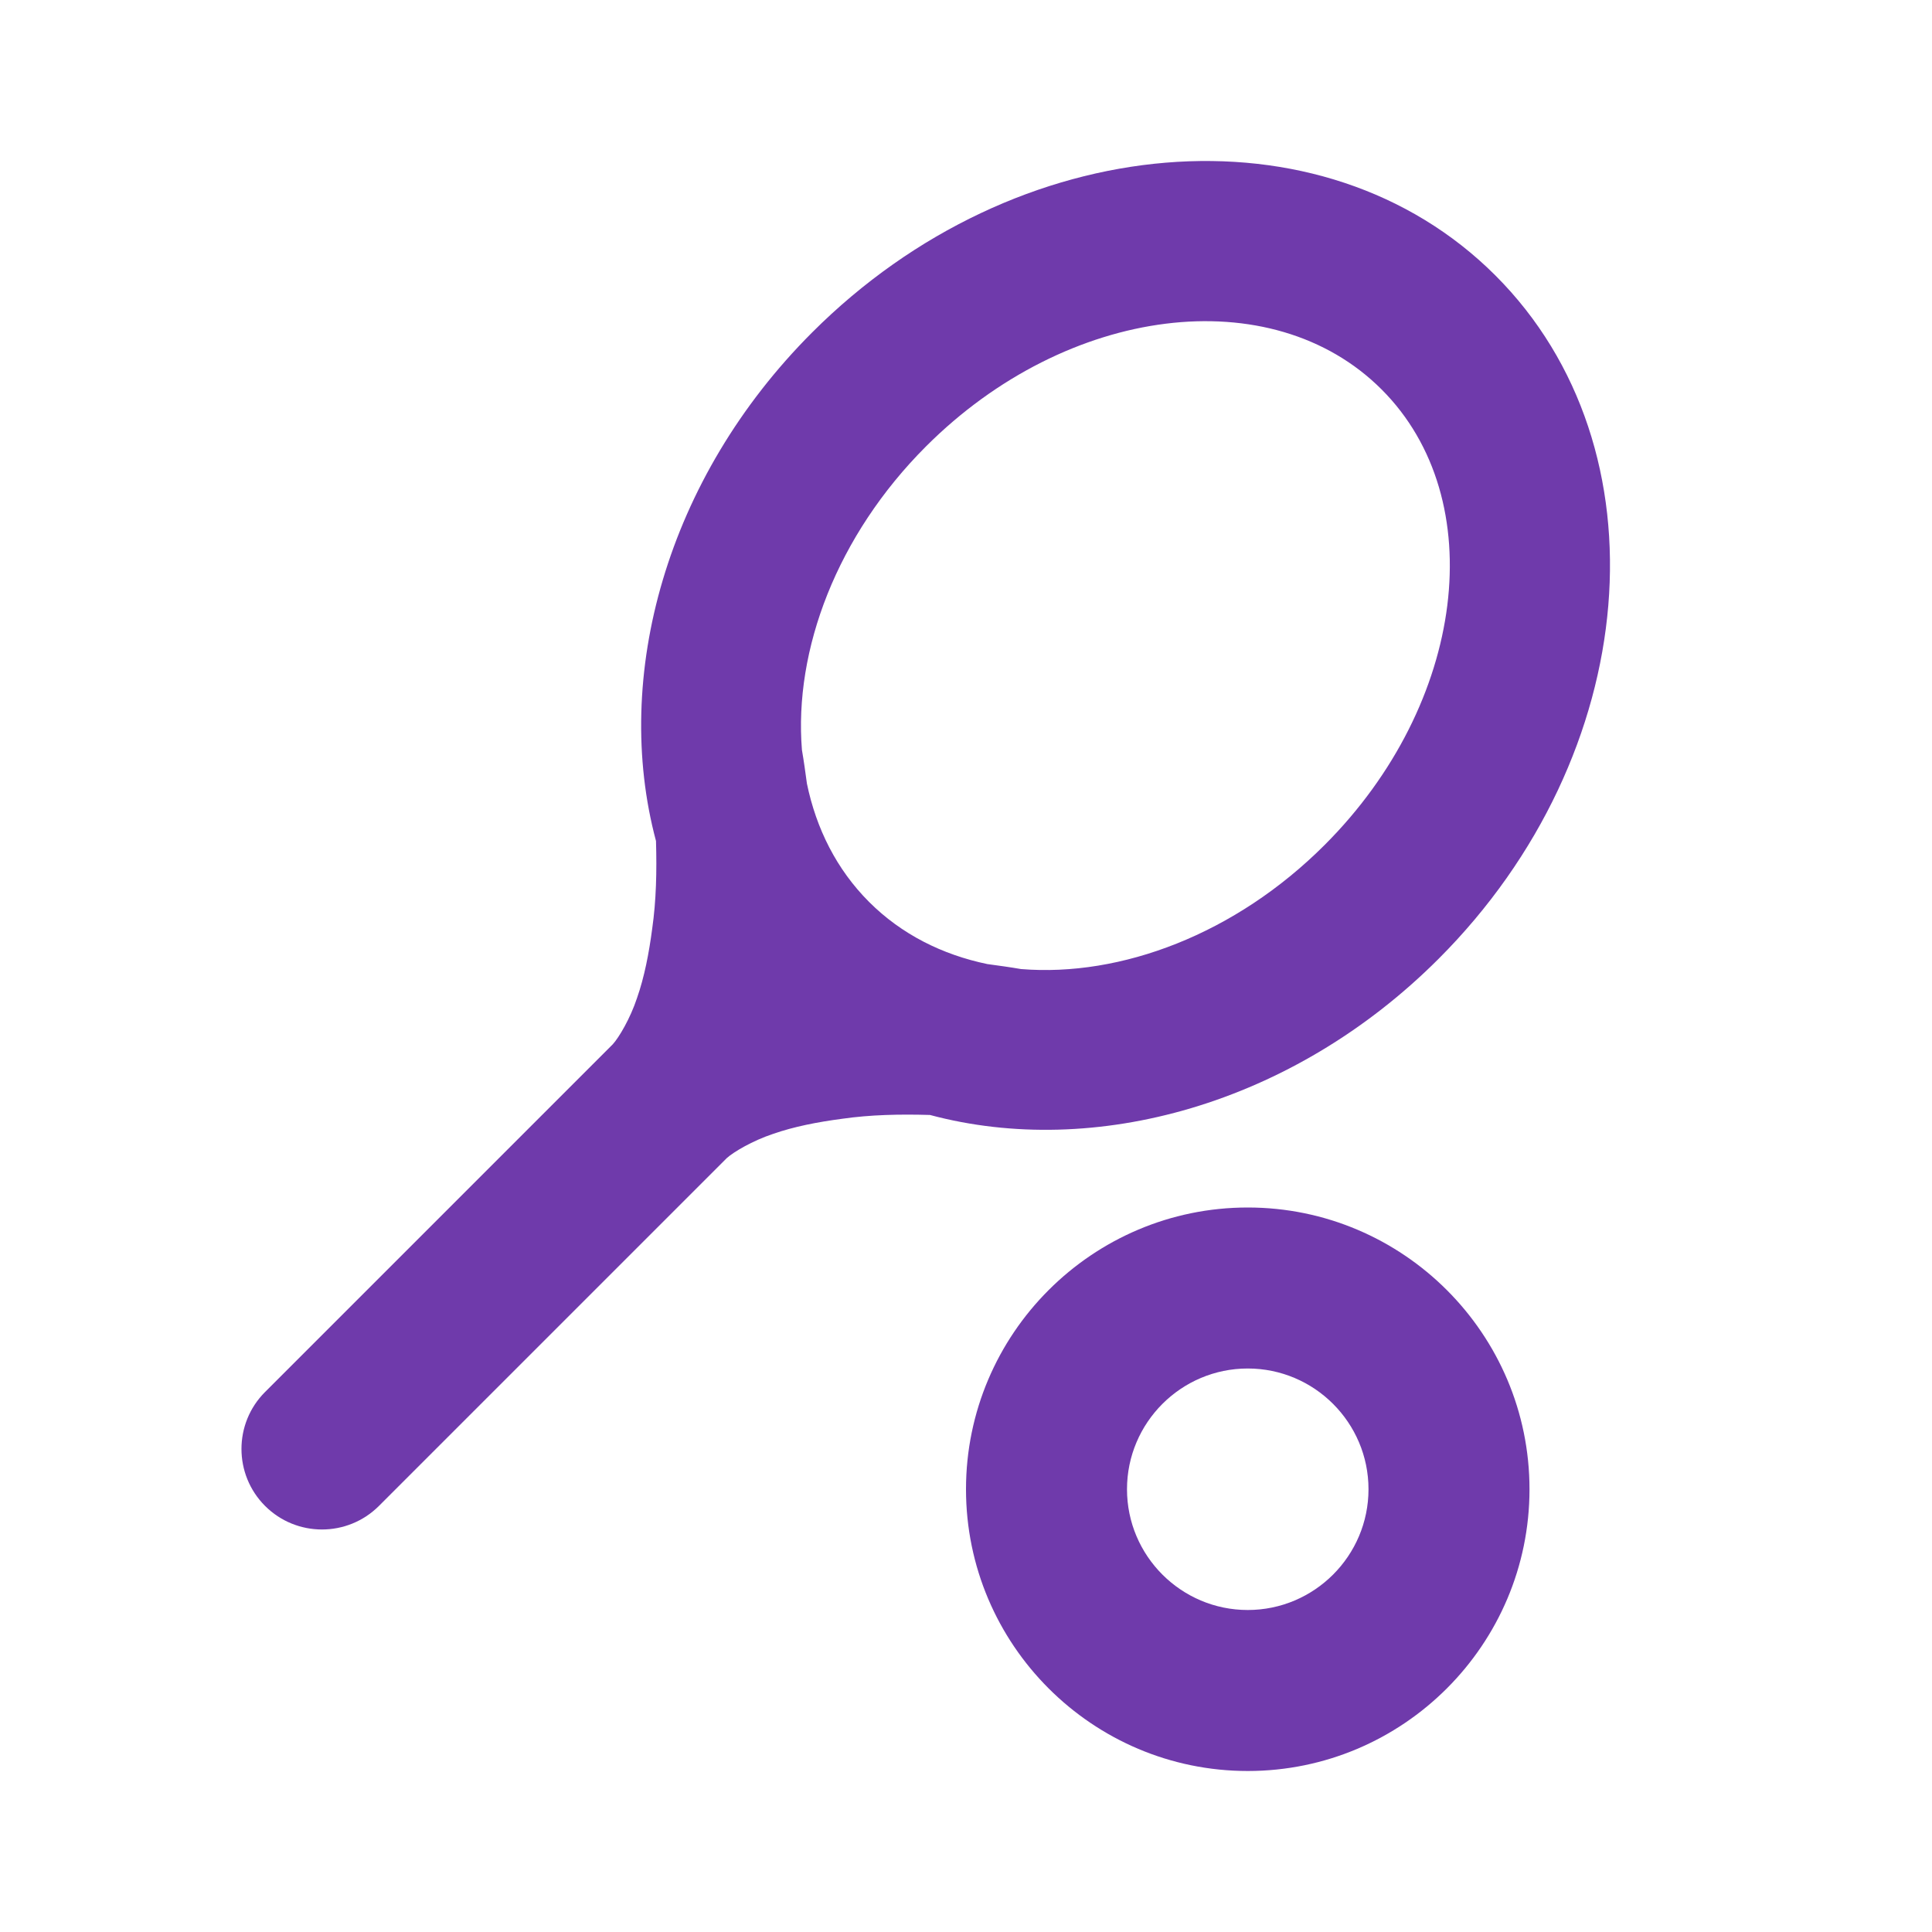
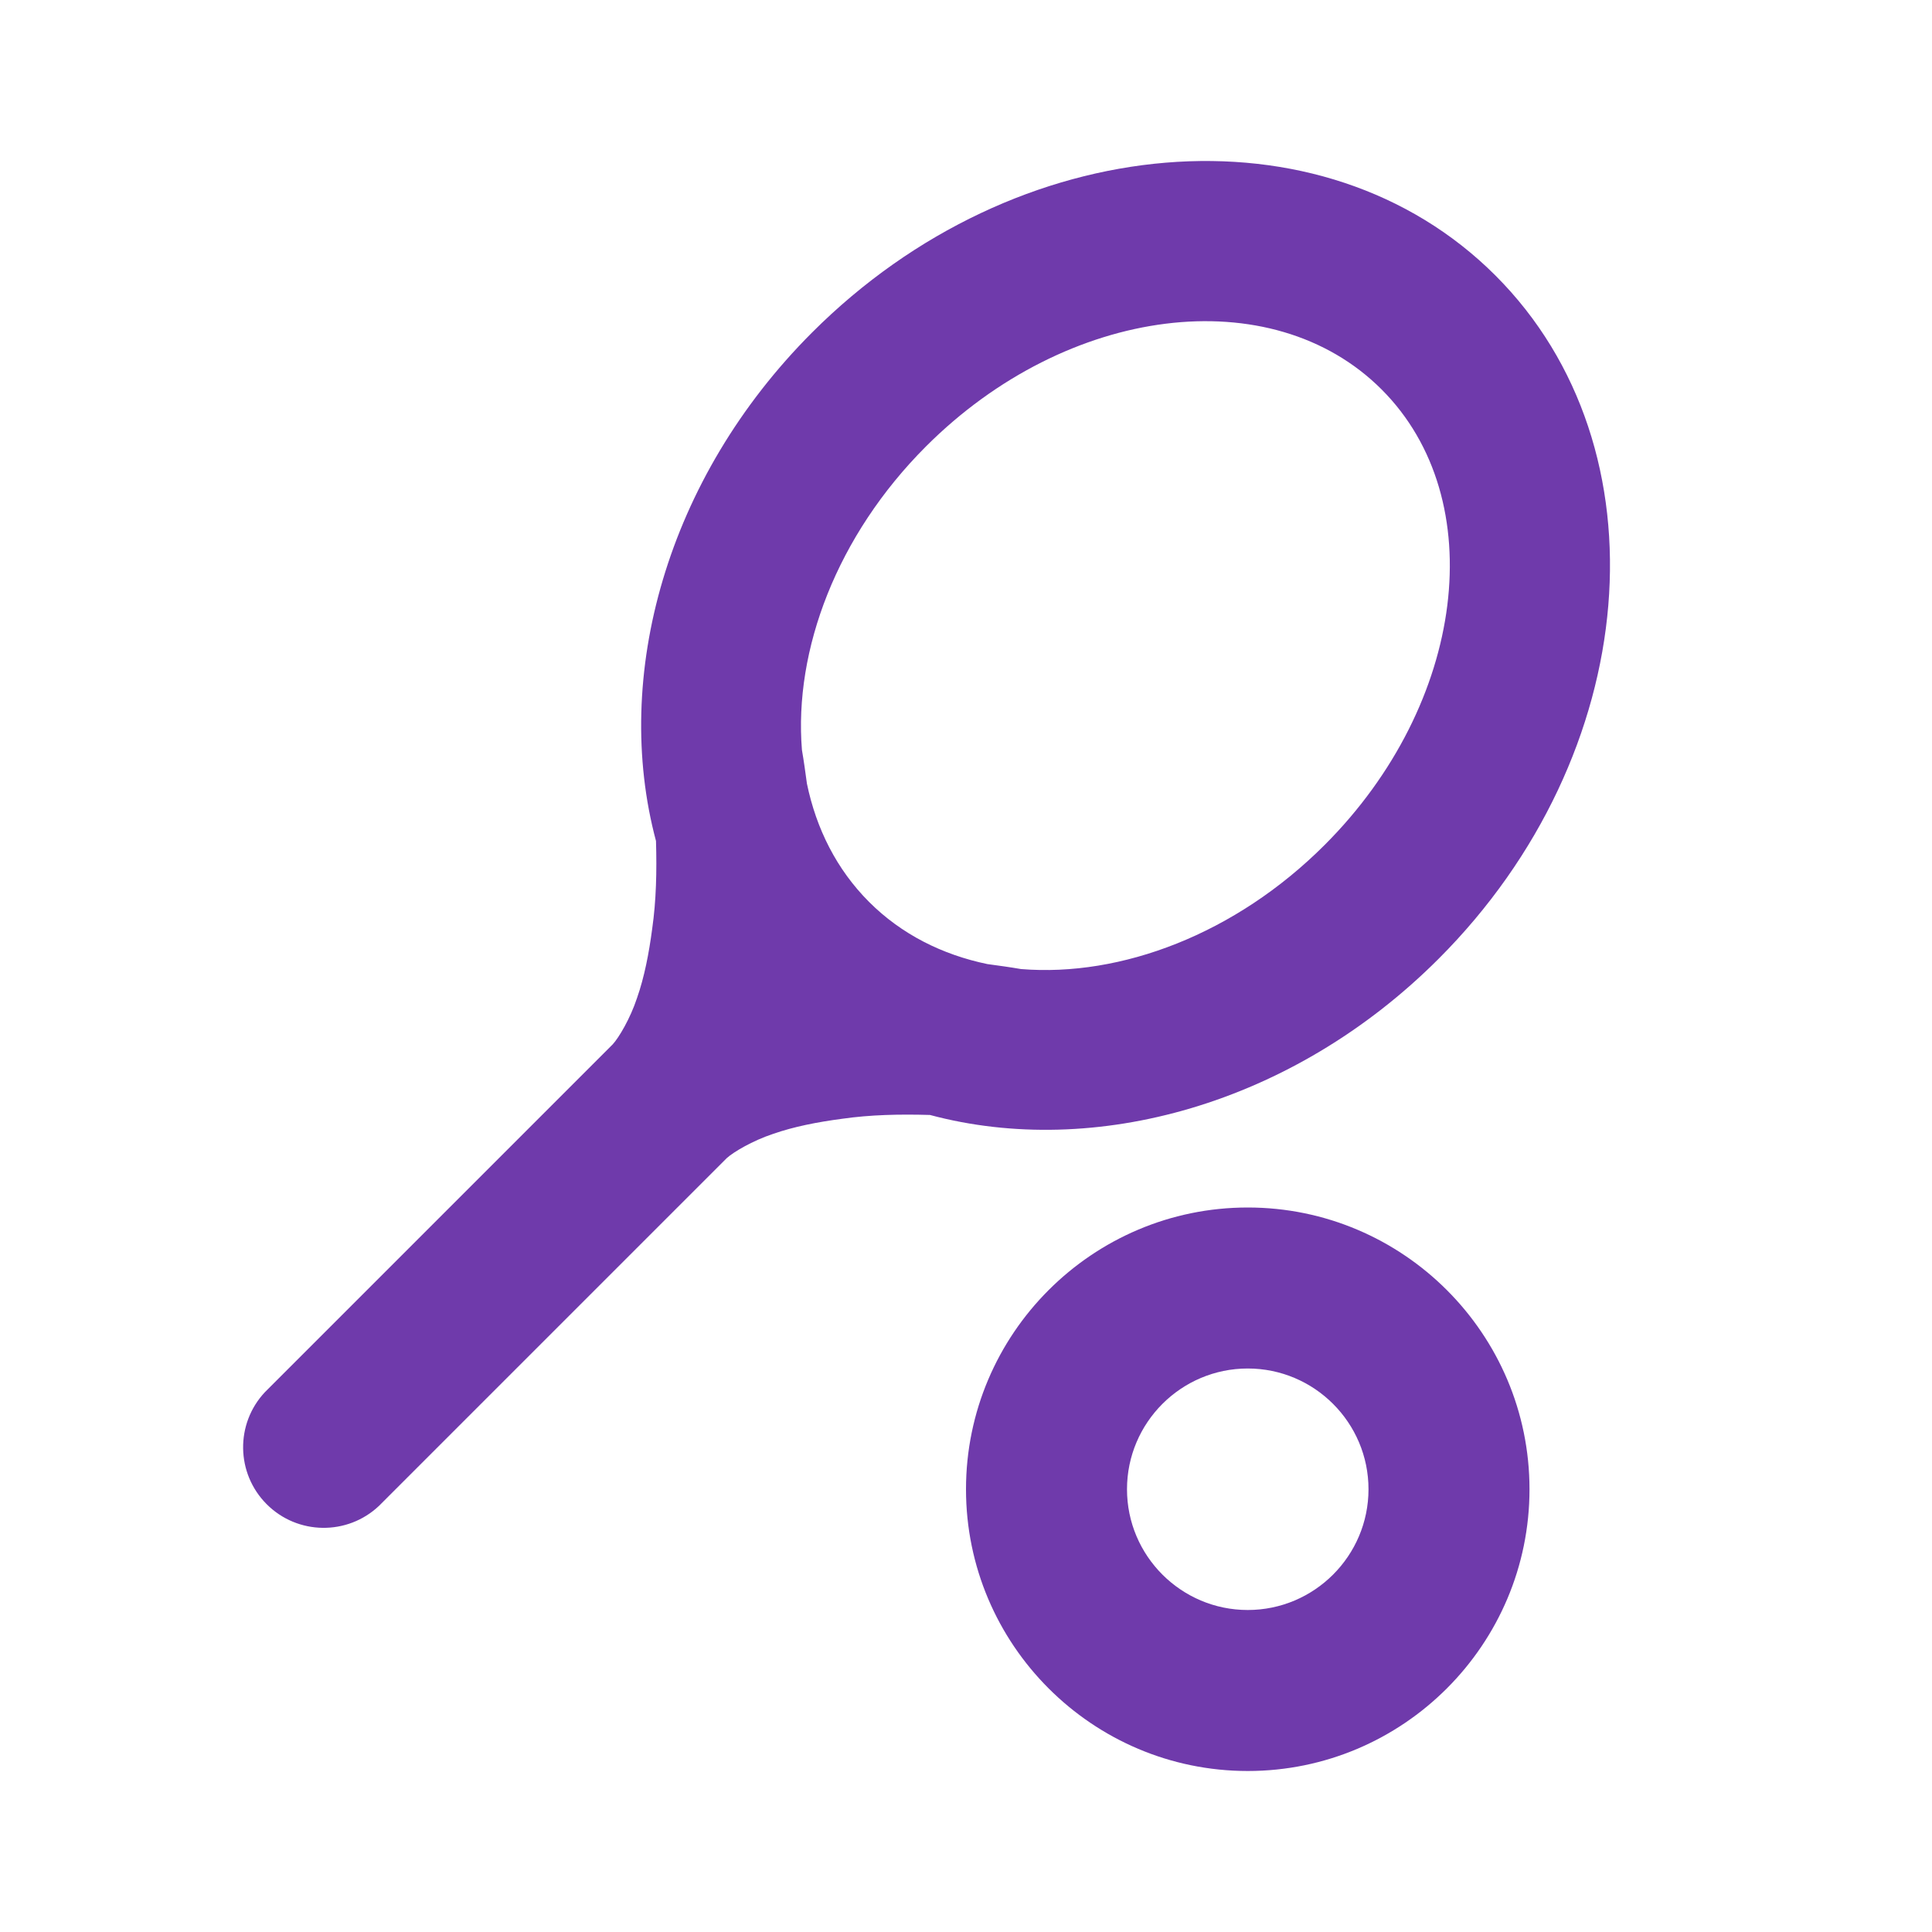
- <svg xmlns="http://www.w3.org/2000/svg" version="1.1" x="0px" y="0px" viewBox="0 0 48 48" style="enable-background:new 0 0 48 48;" xml:space="preserve" fill="#6F3AAB">
-   <style type="text/css">
- 	.st0{display:none;}
- 	.st1{display:inline;opacity:0.5;fill:#5763CE;}
- 	.st2{display:inline;opacity:0.5;fill:#5763CD;}
- </style>
-   <g id="Grids" class="st0">
-     <path class="st1" d="M24.125,0h-0.25H0v23.875v0.25V48h23.875h0.25H48V24.125v-0.25V0H24.125z M0.25,0.427L1,1.177v22.698H0.25   V0.427z M0.25,24.125H1v22.698l-0.75,0.75V24.125z M23.875,47.75H0.427L1.177,47h22.698V47.75z M2,24.125v5.668   c-0.477-1.812-0.736-3.711-0.747-5.668H2z M1.253,23.875C1.264,21.918,1.523,20.019,2,18.207v5.668H1.253z M2.177,46H17.28   c1.08,0.33,2.194,0.582,3.335,0.75H1.427L2.177,46z M2.427,45.75l5.4-5.4c2.43,2.403,5.393,4.265,8.695,5.4H2.427z M2.25,45.573   V31.478c1.135,3.302,2.997,6.266,5.4,8.695L2.25,45.573z M2.25,30.672v-6.547h21.448L7.835,39.989   C5.283,37.409,3.342,34.225,2.25,30.672z M2.25,23.875v-6.547c1.092-3.553,3.033-6.737,5.585-9.317l15.864,15.864H2.25z    M2.25,16.522V2.427l5.4,5.4C5.247,10.257,3.385,13.22,2.25,16.522z M7.827,7.65l-5.4-5.4h14.095   C13.22,3.385,10.257,5.247,7.827,7.65z M2.177,2l-0.75-0.75h19.189C19.474,1.418,18.361,1.67,17.28,2H2.177z M2,2.177V17.28   c-0.33,1.08-0.582,2.194-0.75,3.335V1.427L2,2.177z M2,30.72v15.104l-0.75,0.75V27.385C1.418,28.526,1.67,29.639,2,30.72z    M23.875,46.747c-1.957-0.011-3.856-0.269-5.668-0.747h5.668V46.747z M23.875,45.75h-6.547c-3.553-1.092-6.737-3.033-9.317-5.585   l15.864-15.864V45.75z M23.875,23.698L8.011,7.835c2.58-2.552,5.764-4.492,9.317-5.585h6.547V23.698z M23.875,2h-5.668   c1.812-0.477,3.711-0.736,5.668-0.747V2z M23.875,1H1.177l-0.75-0.75h23.448V1z M24.125,0.25h23.448L46.823,1H24.125V0.25z    M46,23.875v-5.668c0.477,1.812,0.736,3.711,0.747,5.668H46z M46.747,24.125c-0.011,1.957-0.269,3.856-0.747,5.668v-5.668H46.747z    M45.823,2H30.72c-1.08-0.33-2.194-0.582-3.335-0.75h19.189L45.823,2z M45.573,2.25l-5.4,5.4c-2.43-2.403-5.393-4.265-8.695-5.4   H45.573z M45.75,2.427v14.095c-1.135-3.302-2.997-6.266-5.4-8.695L45.75,2.427z M45.75,17.328v6.547H24.302L40.165,8.011   C42.717,10.591,44.658,13.775,45.75,17.328z M45.75,24.125v6.547c-1.092,3.553-3.033,6.737-5.585,9.317L24.302,24.125H45.75z    M45.75,31.478v14.095l-5.4-5.4C42.753,37.743,44.615,34.78,45.75,31.478z M40.173,40.35l5.4,5.4H31.478   C34.78,44.615,37.743,42.753,40.173,40.35z M45.823,46l0.75,0.75H27.385c1.141-0.168,2.255-0.42,3.335-0.75H45.823z M46,45.823   V30.72c0.33-1.08,0.582-2.194,0.75-3.335v19.189L46,45.823z M46,17.28V2.177l0.75-0.75v19.189C46.582,19.474,46.33,18.361,46,17.28   z M24.125,1.253C26.082,1.264,27.981,1.523,29.793,2h-5.668V1.253z M24.125,2.25h6.547c3.553,1.092,6.737,3.033,9.317,5.585   L24.125,23.698V2.25z M24.125,24.302l15.864,15.864c-2.58,2.552-5.764,4.492-9.317,5.585h-6.547V24.302z M24.125,46h5.668   c-1.812,0.477-3.711,0.736-5.668,0.747V46z M24.125,47.75V47h22.698l0.75,0.75H24.125z M47.75,47.573L47,46.823V24.125h0.75V47.573   z M47.75,23.875H47V1.177l0.75-0.75V23.875z" />
-   </g>
+ <svg xmlns="http://www.w3.org/2000/svg" fill="#6F3AAB" viewBox="0 0 48 48">
+   <style />
  <g id="Content">
-     <g>
-       <path d="M31,30c-3.86,0-7,3.14-7,7s3.14,7,7,7s7-3.14,7-7S34.86,30,31,30z M31,40c-1.654,0-3-1.346-3-3s1.346-3,3-3s3,1.346,3,3    S32.654,40,31,40z" />
-       <path d="M35.74,23.823c5.071-5.071,5.705-12.687,1.415-16.977C32.864,2.554,25.248,3.189,20.177,8.26    c-3.627,3.627-4.971,8.551-3.879,12.634c0.022,0.748,0.006,1.48-0.094,2.177c-0.081,0.616-0.196,1.208-0.378,1.726    c-0.167,0.507-0.449,0.98-0.601,1.147l-8.64,8.64c-0.781,0.781-0.781,2.048,0,2.83c0.781,0.781,2.048,0.781,2.83,0l8.64-8.64    c0.167-0.152,0.641-0.433,1.147-0.601c0.518-0.182,1.11-0.297,1.726-0.378c0.697-0.1,1.429-0.116,2.177-0.094    C27.189,28.793,32.113,27.45,35.74,23.823z M24.53,23.952c-1.116-0.232-2.131-0.737-2.938-1.544    c-0.807-0.807-1.313-1.822-1.544-2.938c-0.038-0.28-0.076-0.56-0.124-0.837c-0.202-2.482,0.865-5.325,3.083-7.543    c3.51-3.51,8.588-4.145,11.318-1.415s2.096,7.808-1.415,11.318c-2.218,2.218-5.061,3.285-7.543,3.083    C25.091,24.028,24.81,23.99,24.53,23.952z" />
-     </g>
+     <path d="M31 30c-3.86 0-7 3.14-7 7s3.14 7 7 7 7-3.14 7-7-3.14-7-7-7zm0 10c-1.654 0-3-1.346-3-3s1.346-3 3-3 3 1.346 3 3-1.346 3-3 3zM35.74 23.823c5.071-5.071 5.705-12.687 1.415-16.977-4.291-4.292-11.907-3.657-16.978 1.414-3.627 3.627-4.971 8.551-3.879 12.634.022.748.006 1.48-.094 2.177-.081.616-.196 1.208-.378 1.726-.167.507-.449.98-.601 1.147l-8.64 8.64a2.002 2.002 0 0 0 2.83 2.83l8.64-8.64c.167-.152.641-.433 1.147-.601.518-.182 1.11-.297 1.726-.378.697-.1 1.429-.116 2.177-.094 4.084 1.092 9.008-.251 12.635-3.878zm-11.21.129c-1.116-.232-2.131-.737-2.938-1.544-.807-.807-1.313-1.822-1.544-2.938-.038-.28-.076-.56-.124-.837-.202-2.482.865-5.325 3.083-7.543 3.51-3.51 8.588-4.145 11.318-1.415s2.096 7.808-1.415 11.318c-2.218 2.218-5.061 3.285-7.543 3.083-.276-.048-.557-.086-.837-.124z" />
  </g>
</svg>
